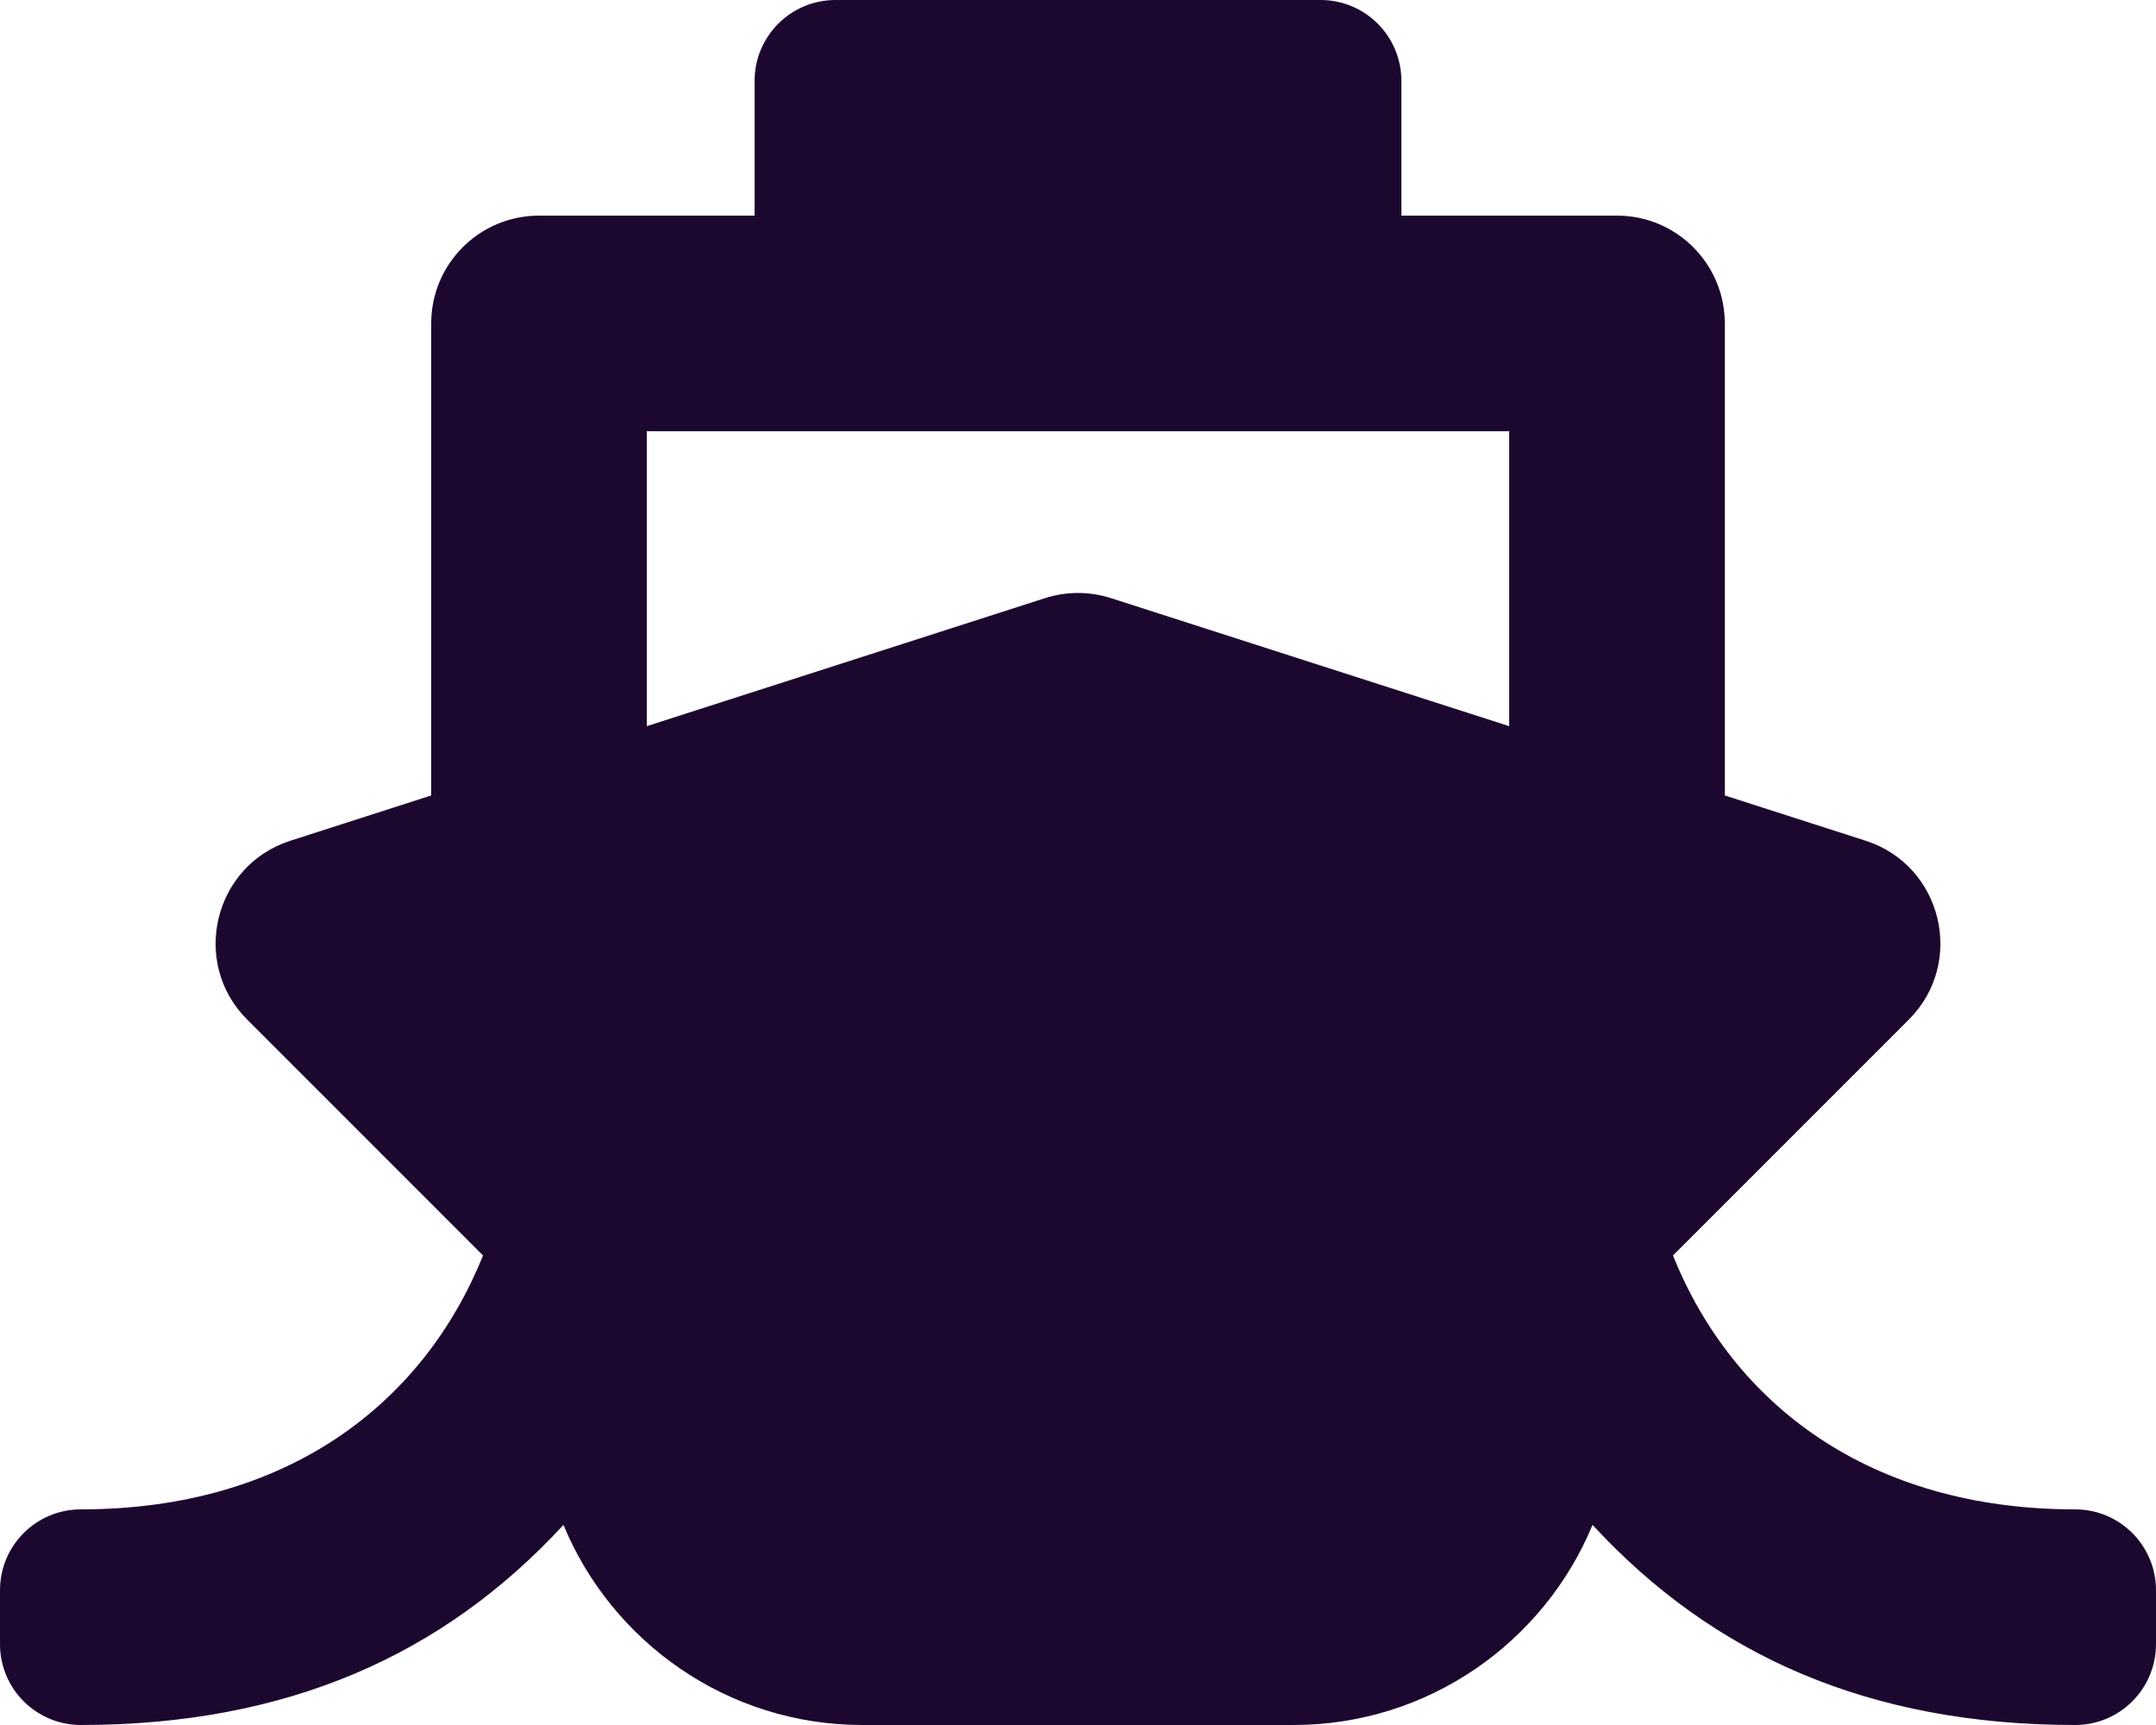
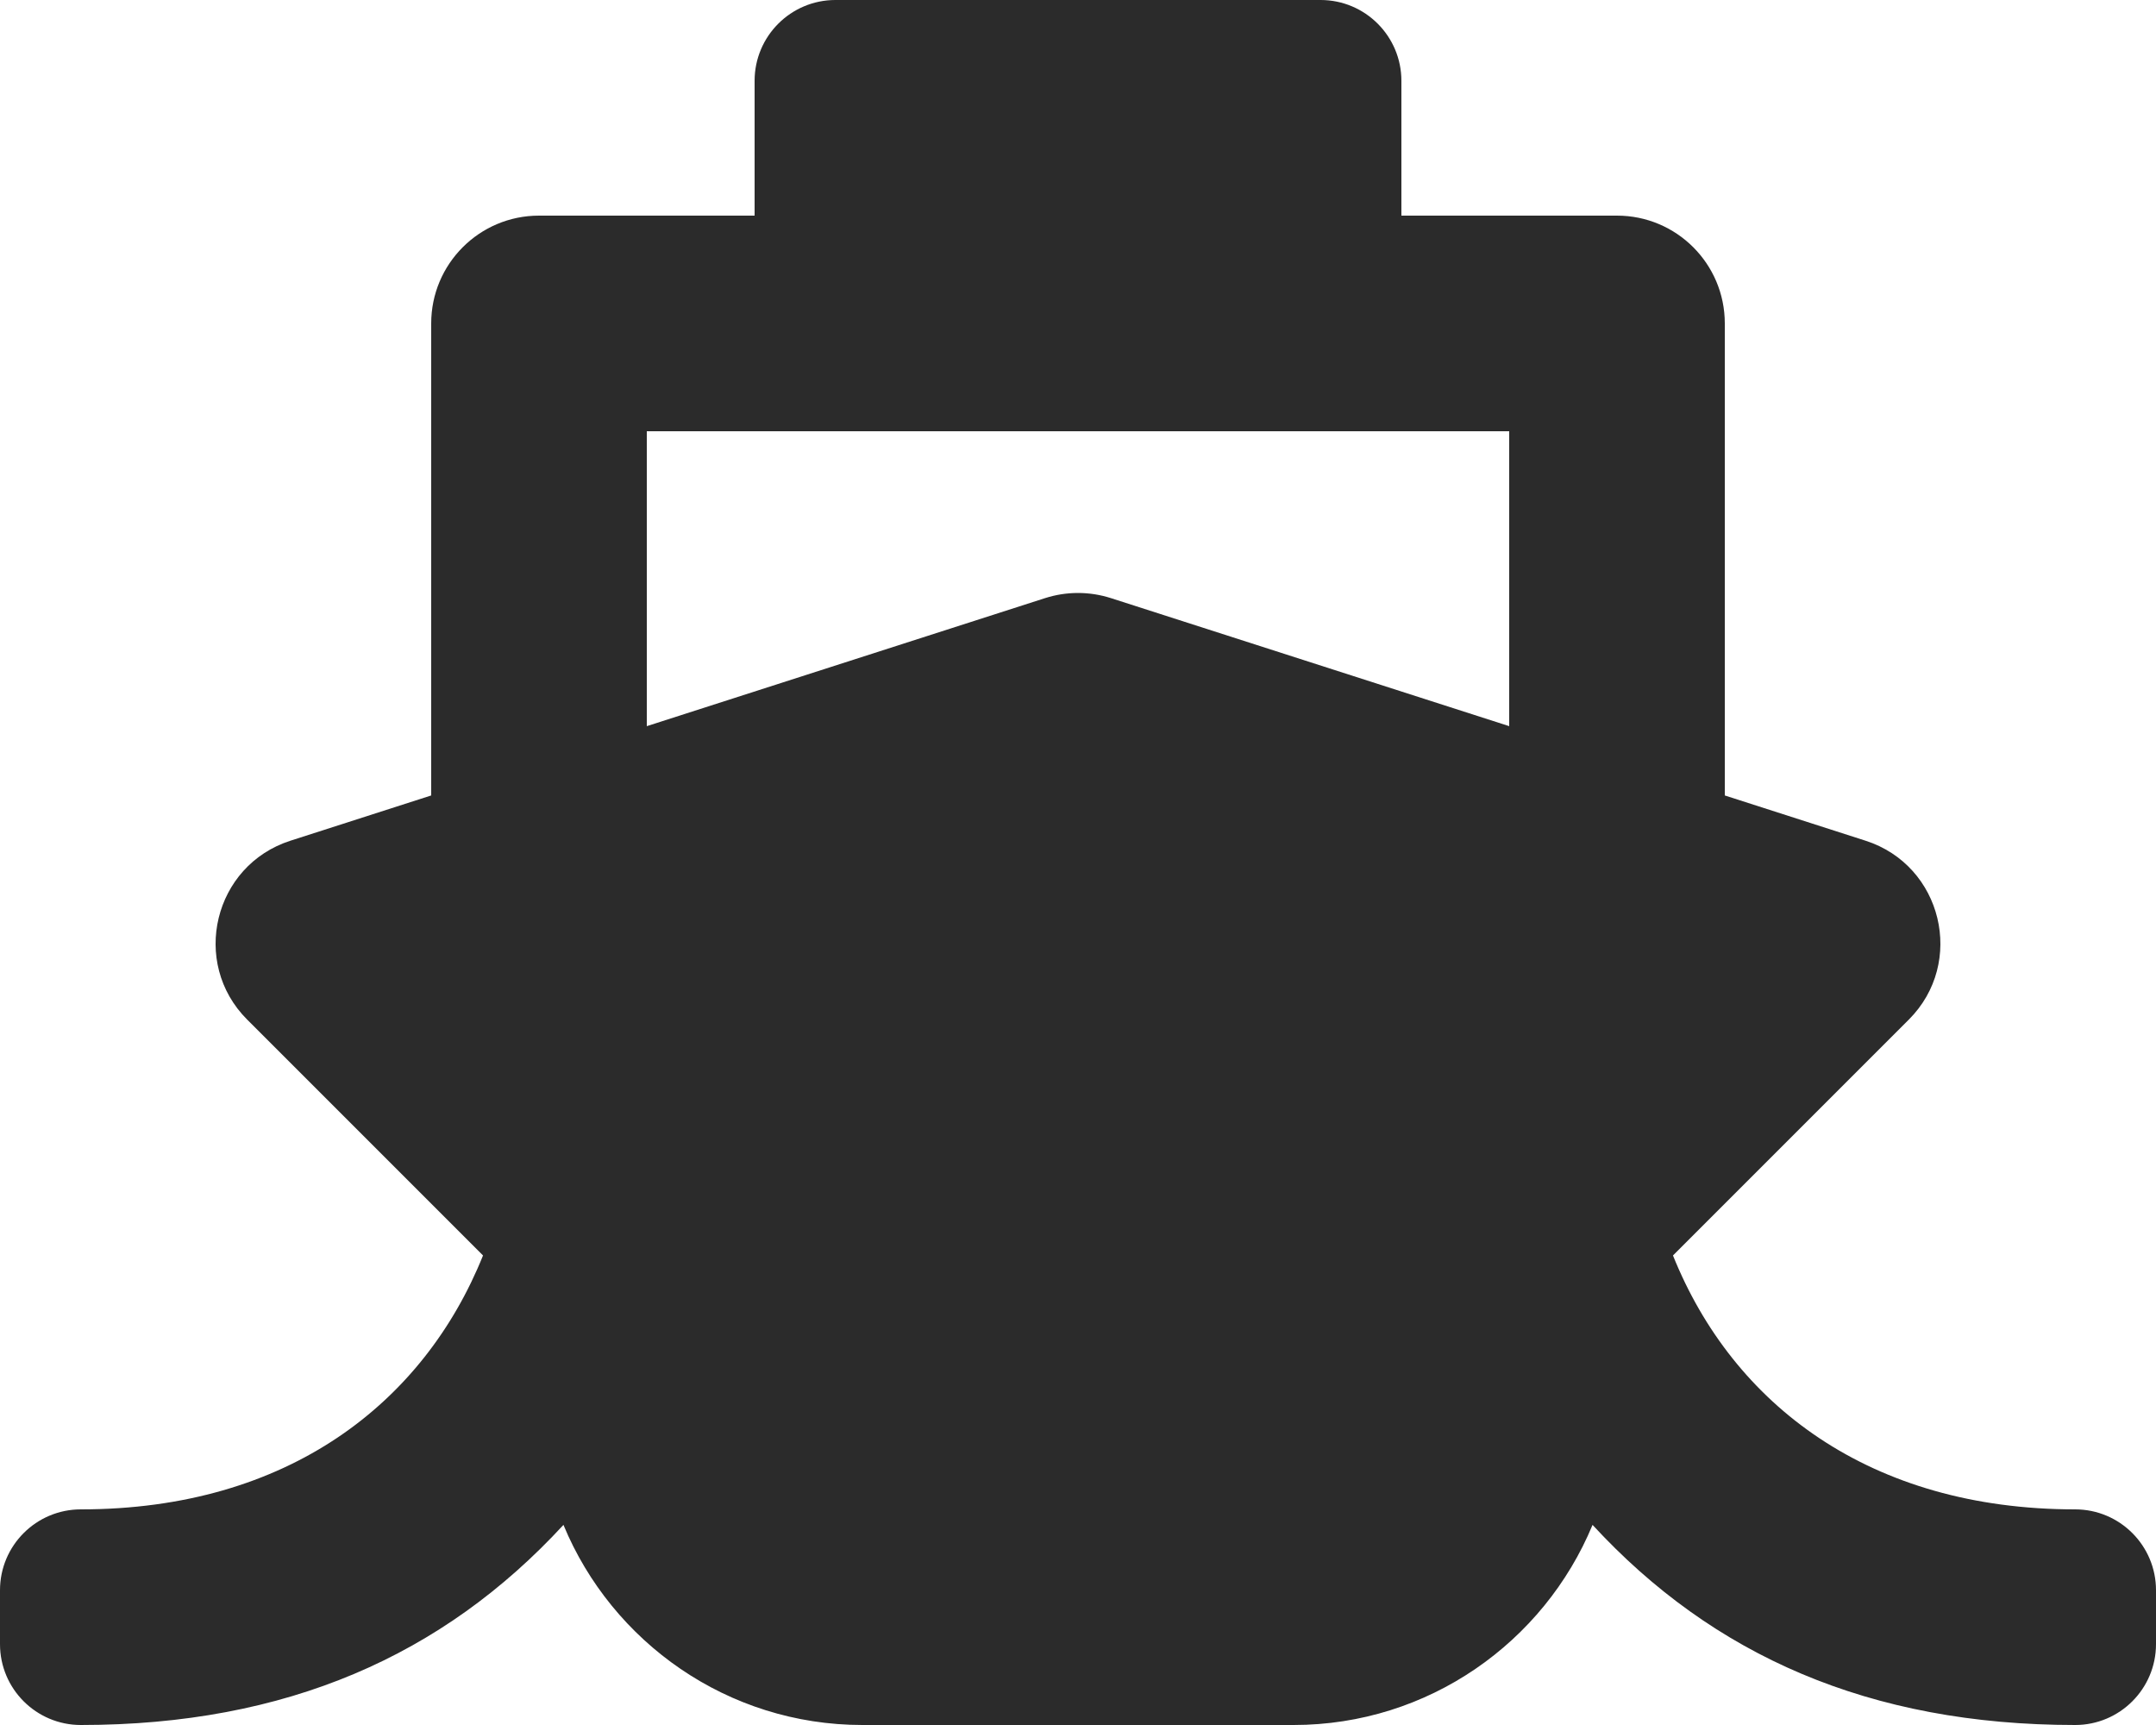
- <svg xmlns="http://www.w3.org/2000/svg" viewBox="0 0 640 512" fill="#1c082f">
+ <svg xmlns="http://www.w3.org/2000/svg" viewBox="0 0 640 512" fill="#2b2b2b">
  <path d="M496.616 372.639l70.012-70.012c16.899-16.9 9.942-45.771-12.836-53.092L512 236.102V96c0-17.673-14.327-32-32-32h-64V24c0-13.255-10.745-24-24-24H248c-13.255 0-24 10.745-24 24v40h-64c-17.673 0-32 14.327-32 32v140.102l-41.792 13.433c-22.753 7.313-29.754 36.173-12.836 53.092l70.012 70.012C125.828 416.287 85.587 448 24 448c-13.255 0-24 10.745-24 24v16c0 13.255 10.745 24 24 24 61.023 0 107.499-20.61 143.258-59.396C181.677 487.432 216.021 512 256 512h128c39.979 0 74.323-24.568 88.742-59.396C508.495 491.384 554.968 512 616 512c13.255 0 24-10.745 24-24v-16c0-13.255-10.745-24-24-24-60.817 0-101.542-31.001-119.384-75.361zM192 128h256v87.531l-118.208-37.995a31.995 31.995 0 0 0-19.584 0L192 215.531V128z" />
</svg>
